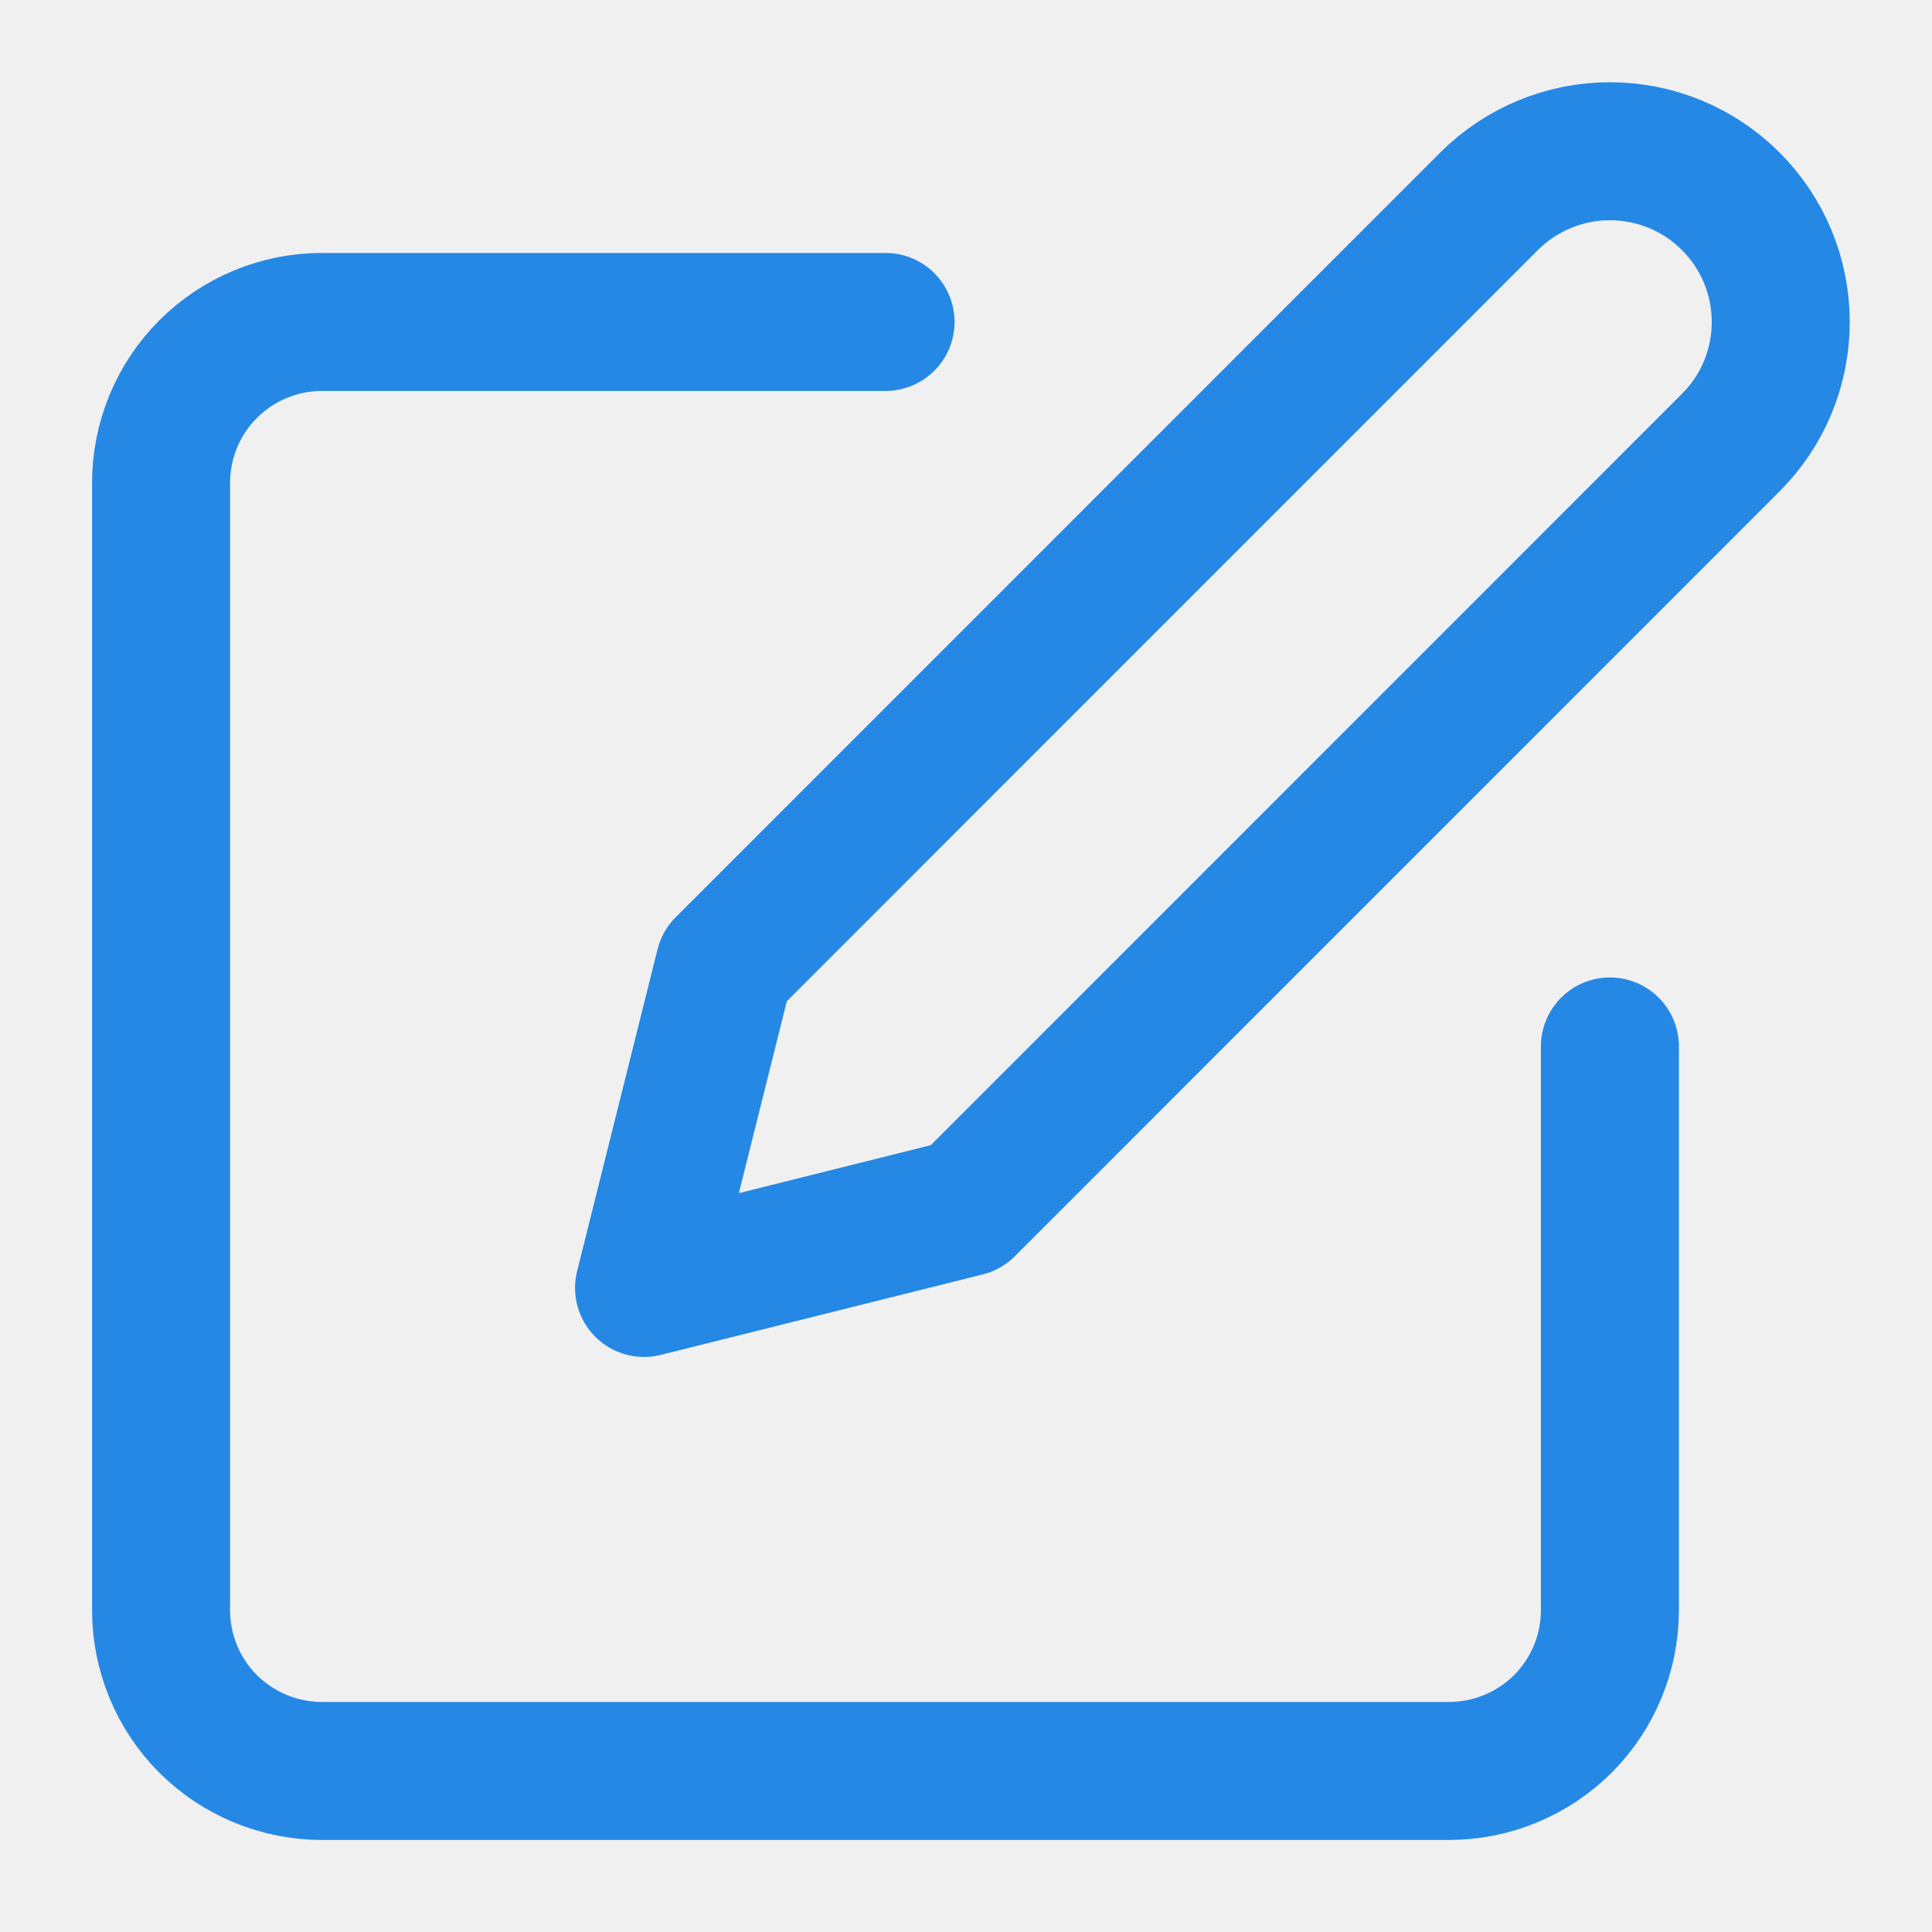
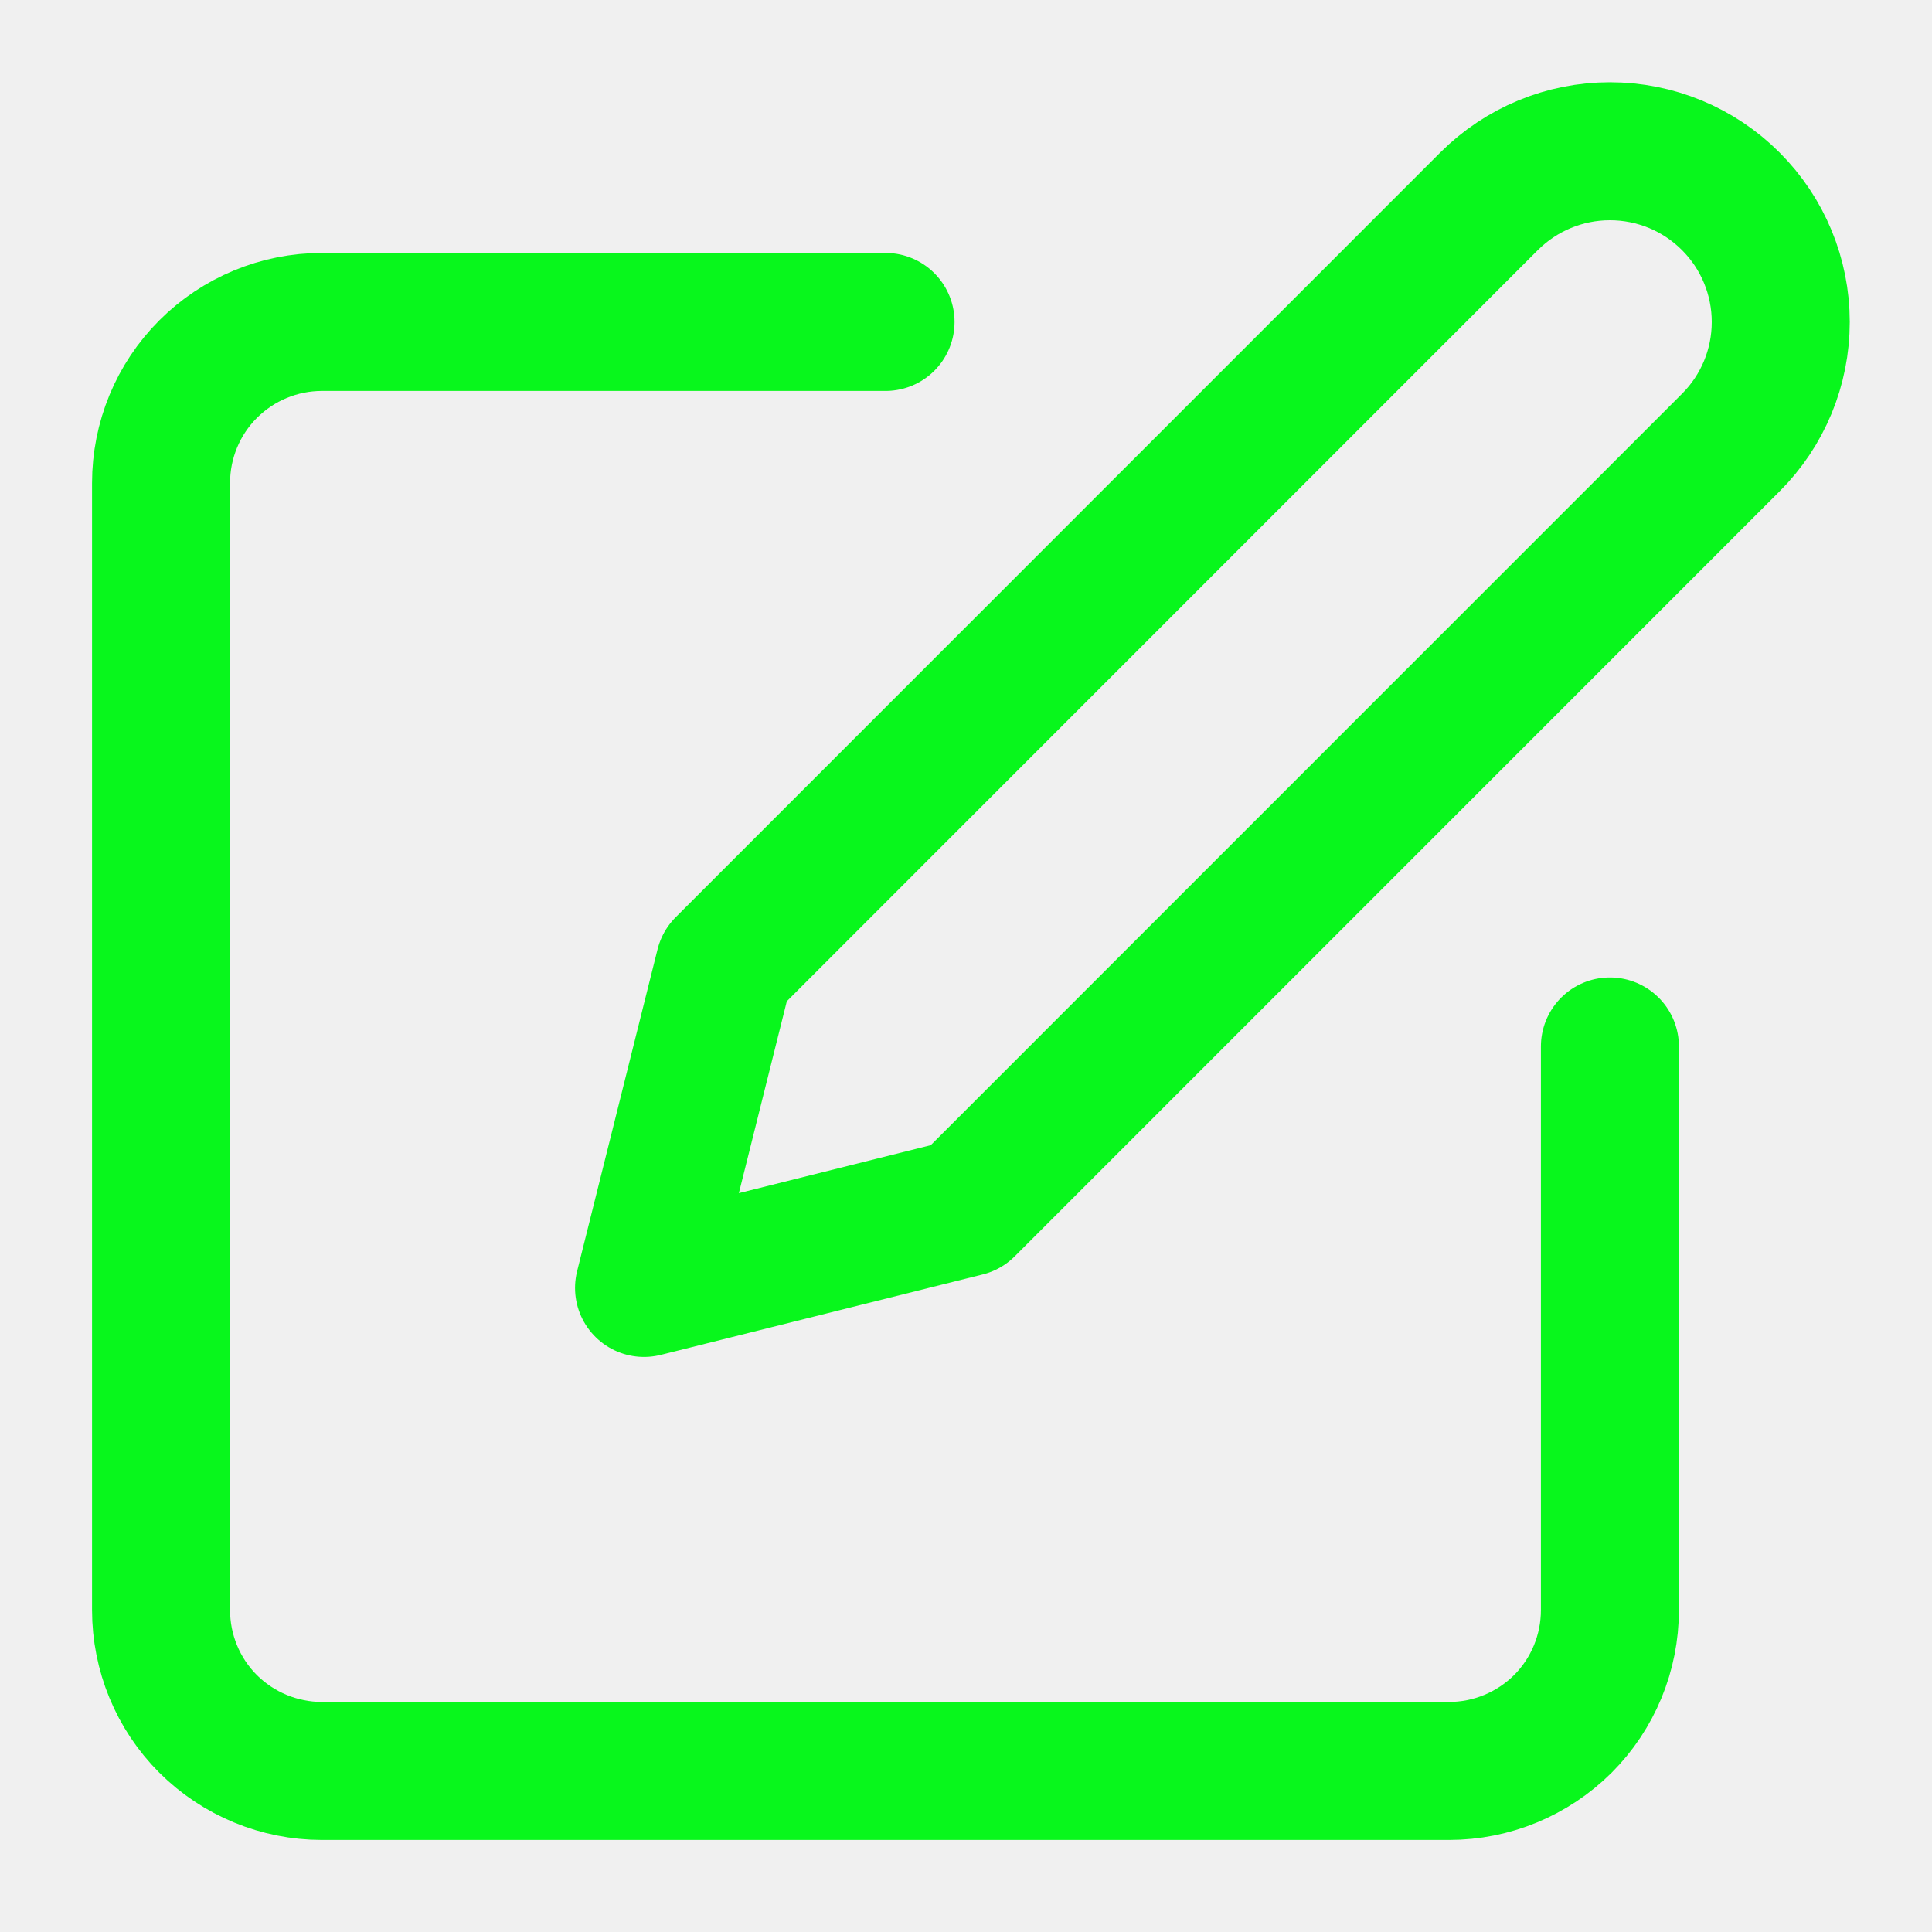
<svg xmlns="http://www.w3.org/2000/svg" width="14" height="14" viewBox="0 0 14 14" fill="none">
  <g clip-path="url(#clip0_328_3403)">
-     <path d="M6.417 2.333H2.333C2.024 2.333 1.727 2.456 1.508 2.675C1.289 2.894 1.167 3.191 1.167 3.5V11.667C1.167 11.976 1.289 12.273 1.508 12.492C1.727 12.71 2.024 12.833 2.333 12.833H10.5C10.809 12.833 11.106 12.71 11.325 12.492C11.544 12.273 11.666 11.976 11.666 11.667V7.583" stroke="#2688E5" stroke-linecap="round" stroke-linejoin="round" />
-     <path d="M10.791 1.458C11.024 1.226 11.338 1.096 11.666 1.096C11.995 1.096 12.309 1.226 12.541 1.458C12.774 1.69 12.904 2.005 12.904 2.333C12.904 2.662 12.774 2.976 12.541 3.208L7 8.75L4.667 9.333L5.25 7L10.791 1.458Z" stroke="#2688E5" stroke-linecap="round" stroke-linejoin="round" />
+     <path d="M6.417 2.333H2.333C2.024 2.333 1.727 2.456 1.508 2.675C1.289 2.894 1.167 3.191 1.167 3.5V11.667C1.167 11.976 1.289 12.273 1.508 12.492C1.727 12.71 2.024 12.833 2.333 12.833H10.5C10.809 12.833 11.106 12.71 11.325 12.492C11.544 12.273 11.666 11.976 11.666 11.667V7.583" stroke="#08f71c" stroke-linecap="round" stroke-linejoin="round" />
+     <path d="M10.791 1.458C11.024 1.226 11.338 1.096 11.666 1.096C11.995 1.096 12.309 1.226 12.541 1.458C12.774 1.69 12.904 2.005 12.904 2.333C12.904 2.662 12.774 2.976 12.541 3.208L7 8.75L4.667 9.333L5.25 7L10.791 1.458Z" stroke="#08f71c" stroke-linecap="round" stroke-linejoin="round" />
  </g>
  <defs>
    <clipPath id="clip0_328_3403">
      <rect width="14" height="14" fill="white" />
    </clipPath>
  </defs>
</svg>
